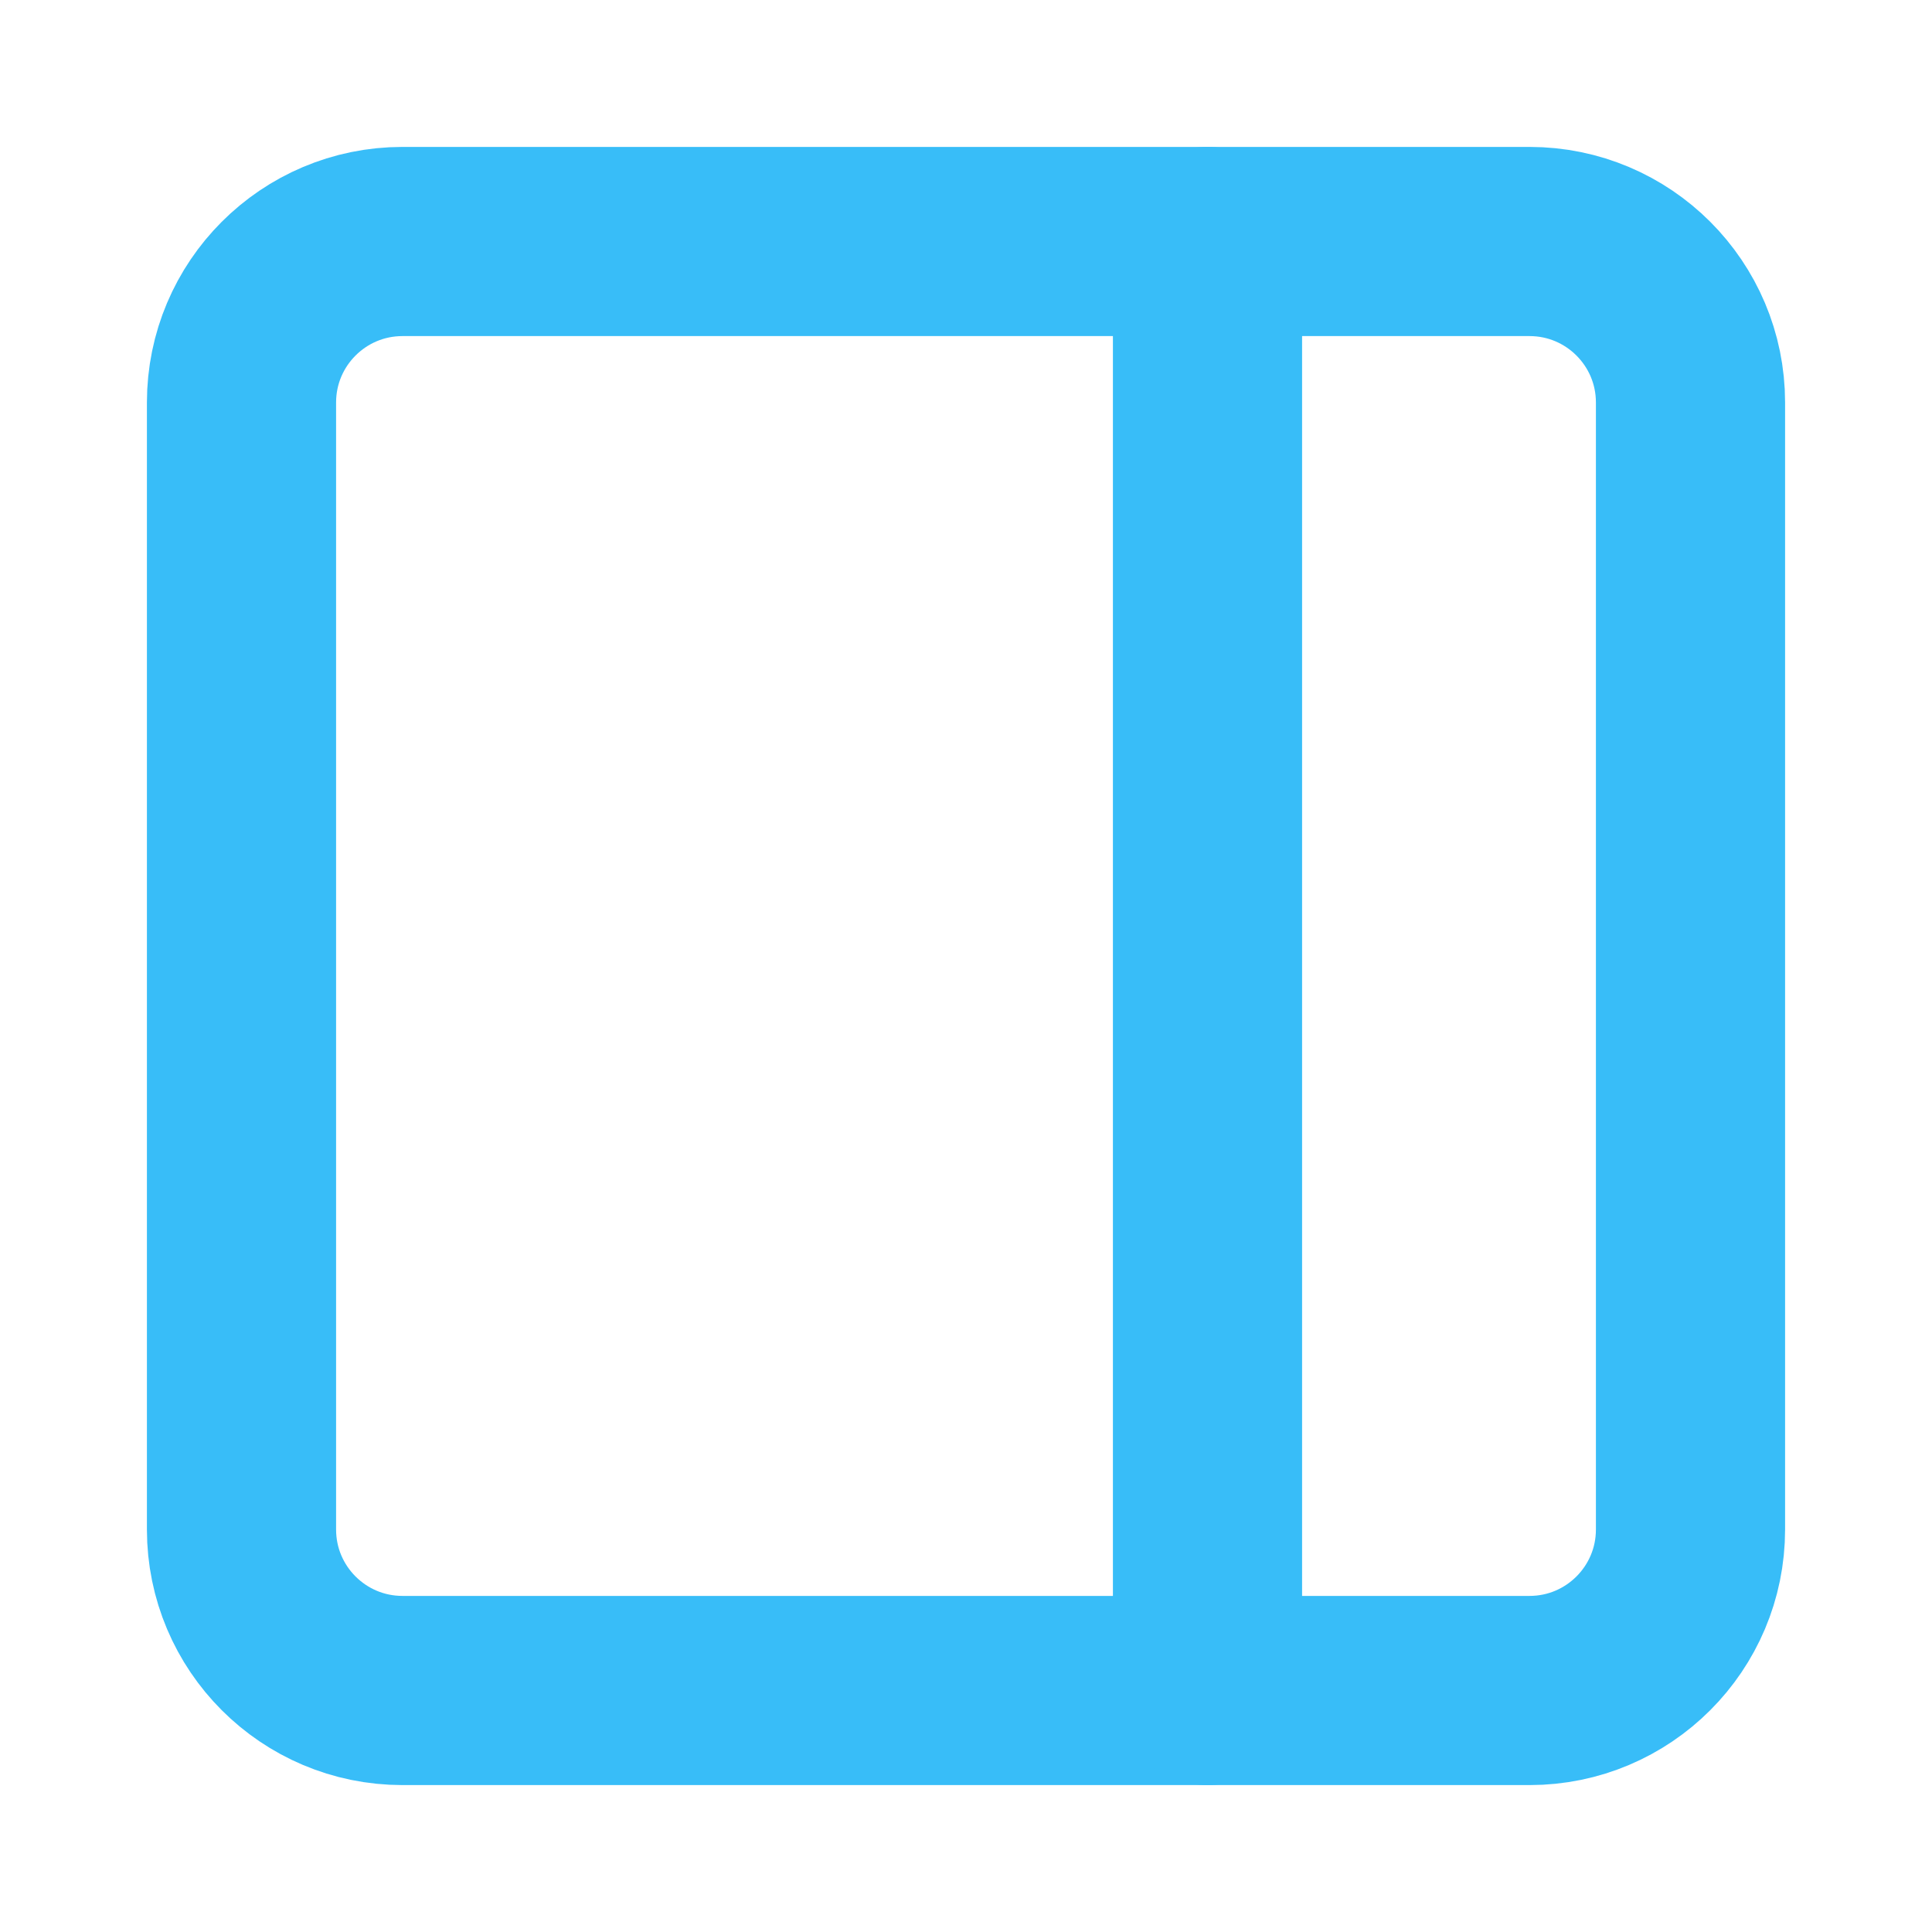
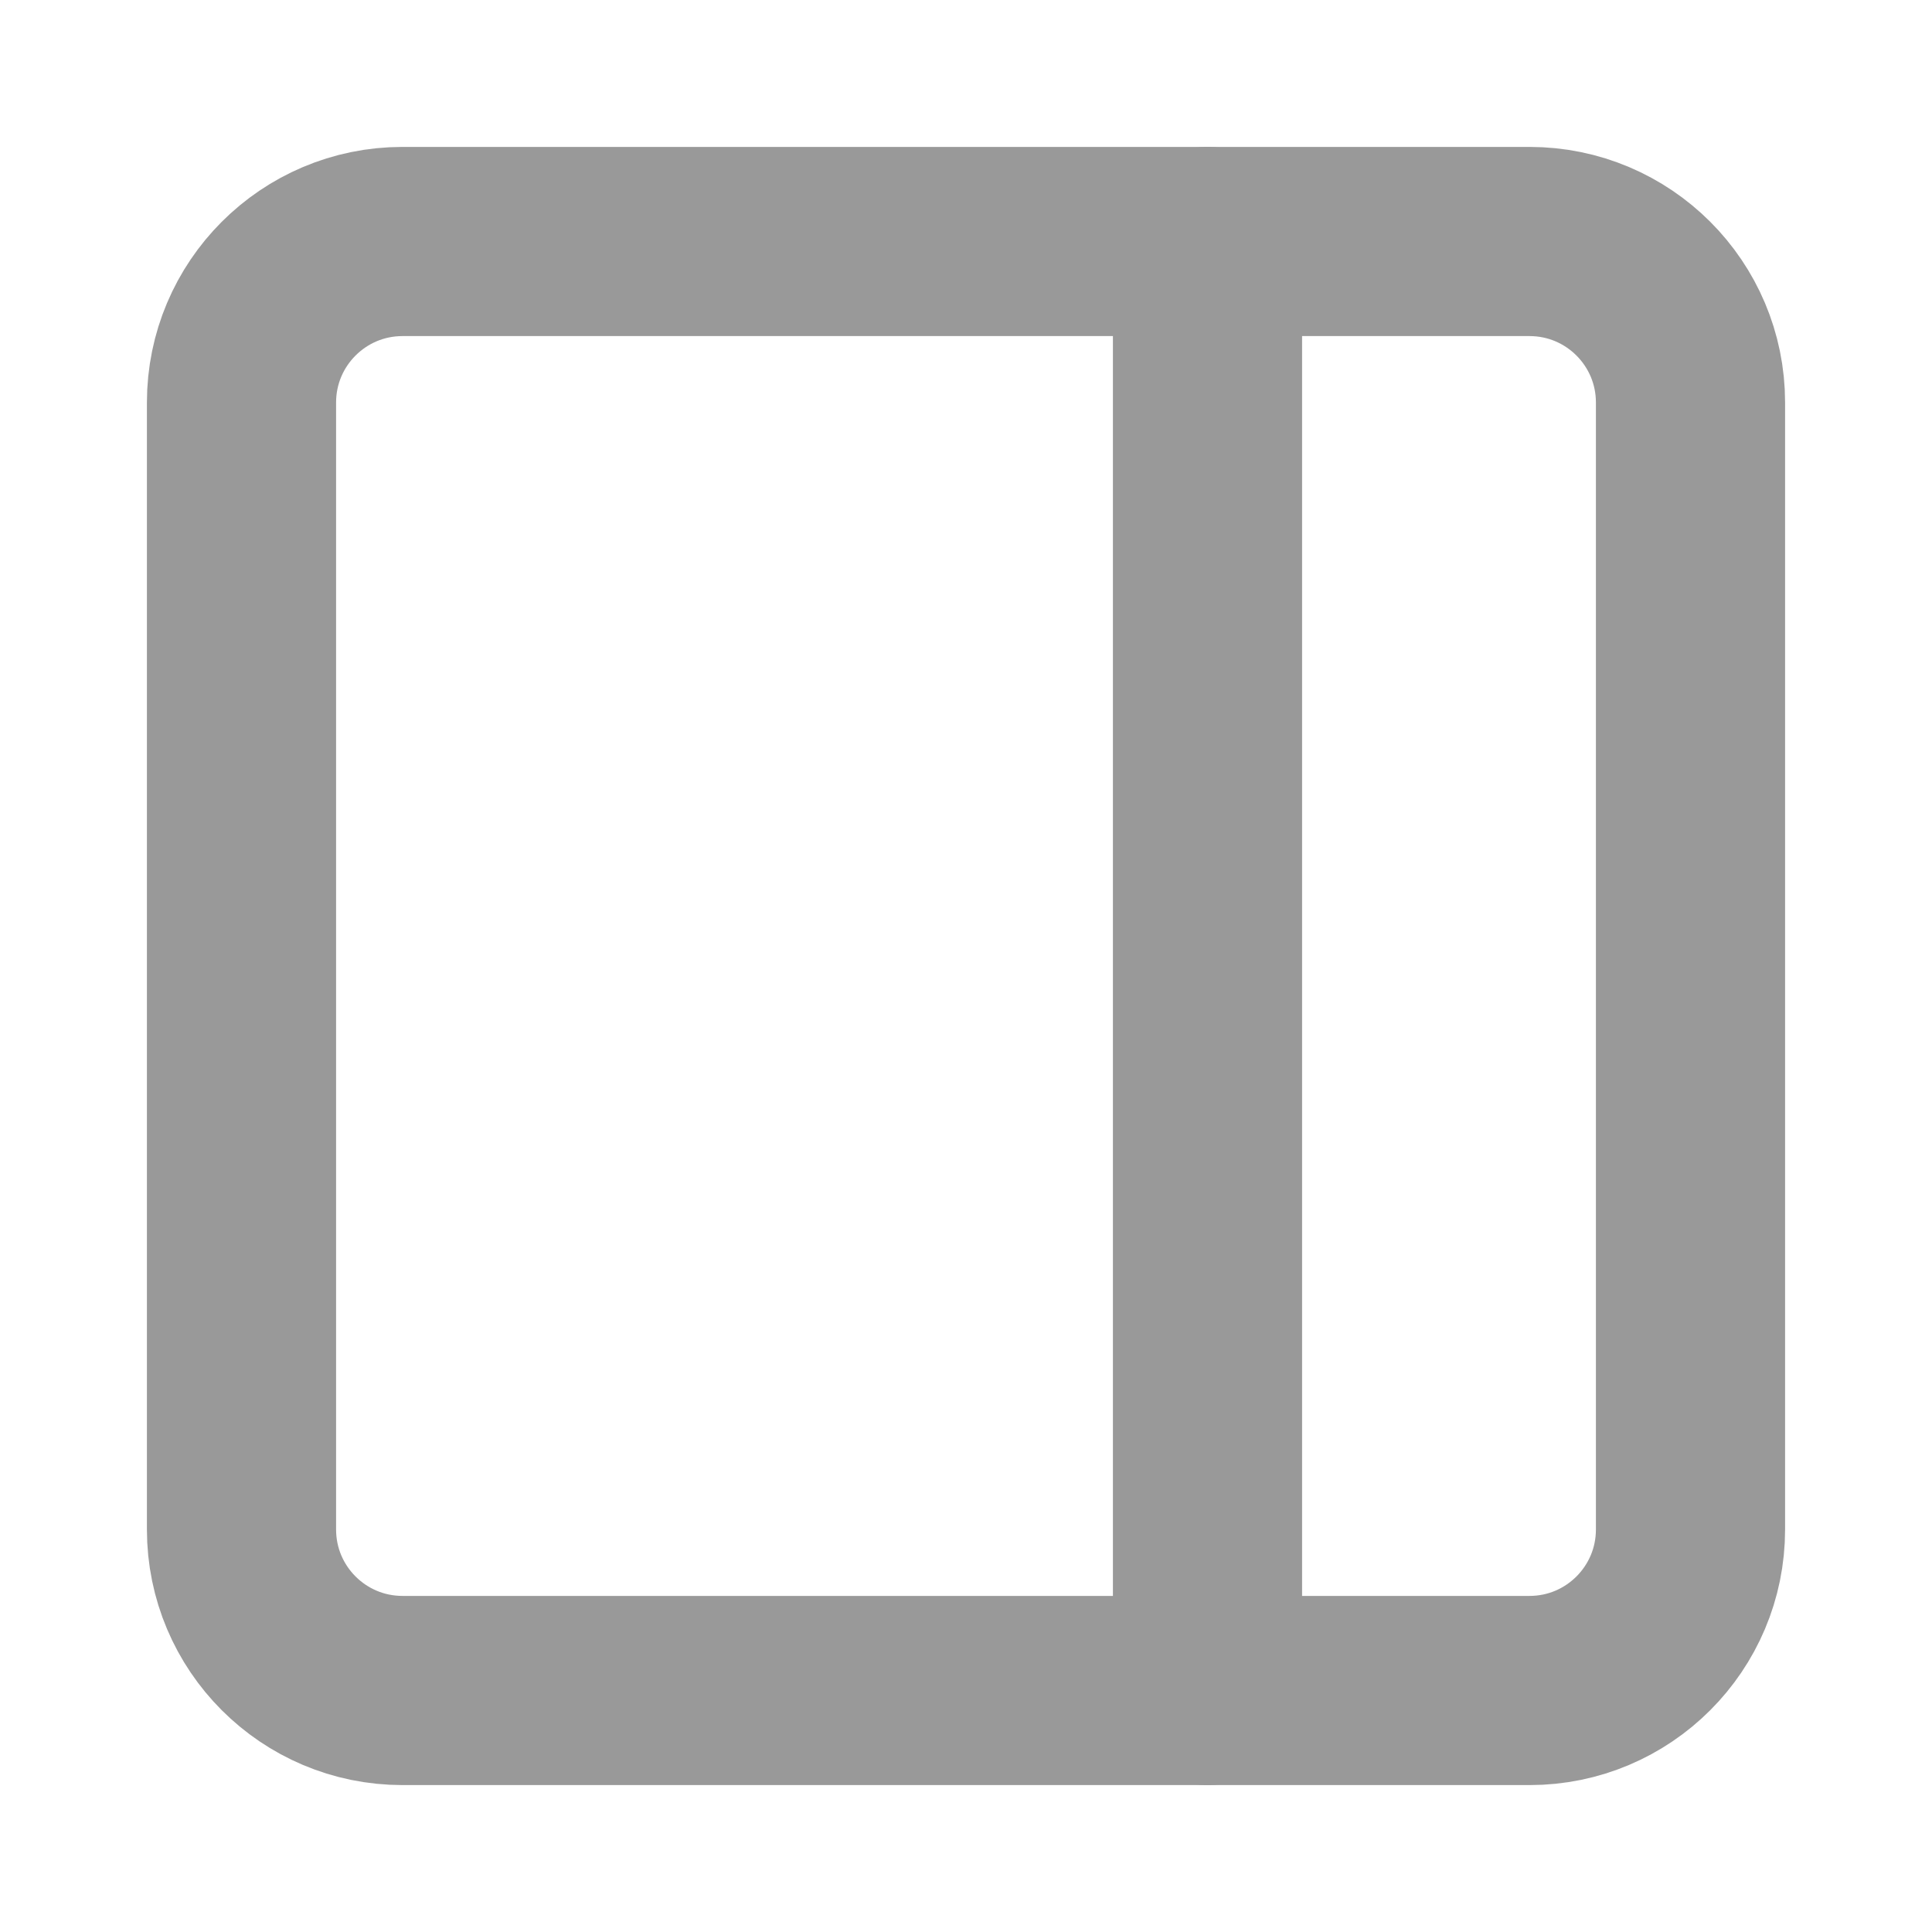
- <svg xmlns="http://www.w3.org/2000/svg" width="24" height="24" viewBox="0 0 24 24" fill="none" stroke="#38bdf8" stroke-width="2.35" stroke-linecap="round" stroke-linejoin="round">
+ <svg xmlns="http://www.w3.org/2000/svg" width="24" height="24" viewBox="0 0 24 24" fill="none" stroke="#999999" stroke-width="2.35" stroke-linecap="round" stroke-linejoin="round">
  <rect width="18" height="18" x="3" y="3" rx="2" />
  <path d="M15 3v18" />
</svg>
